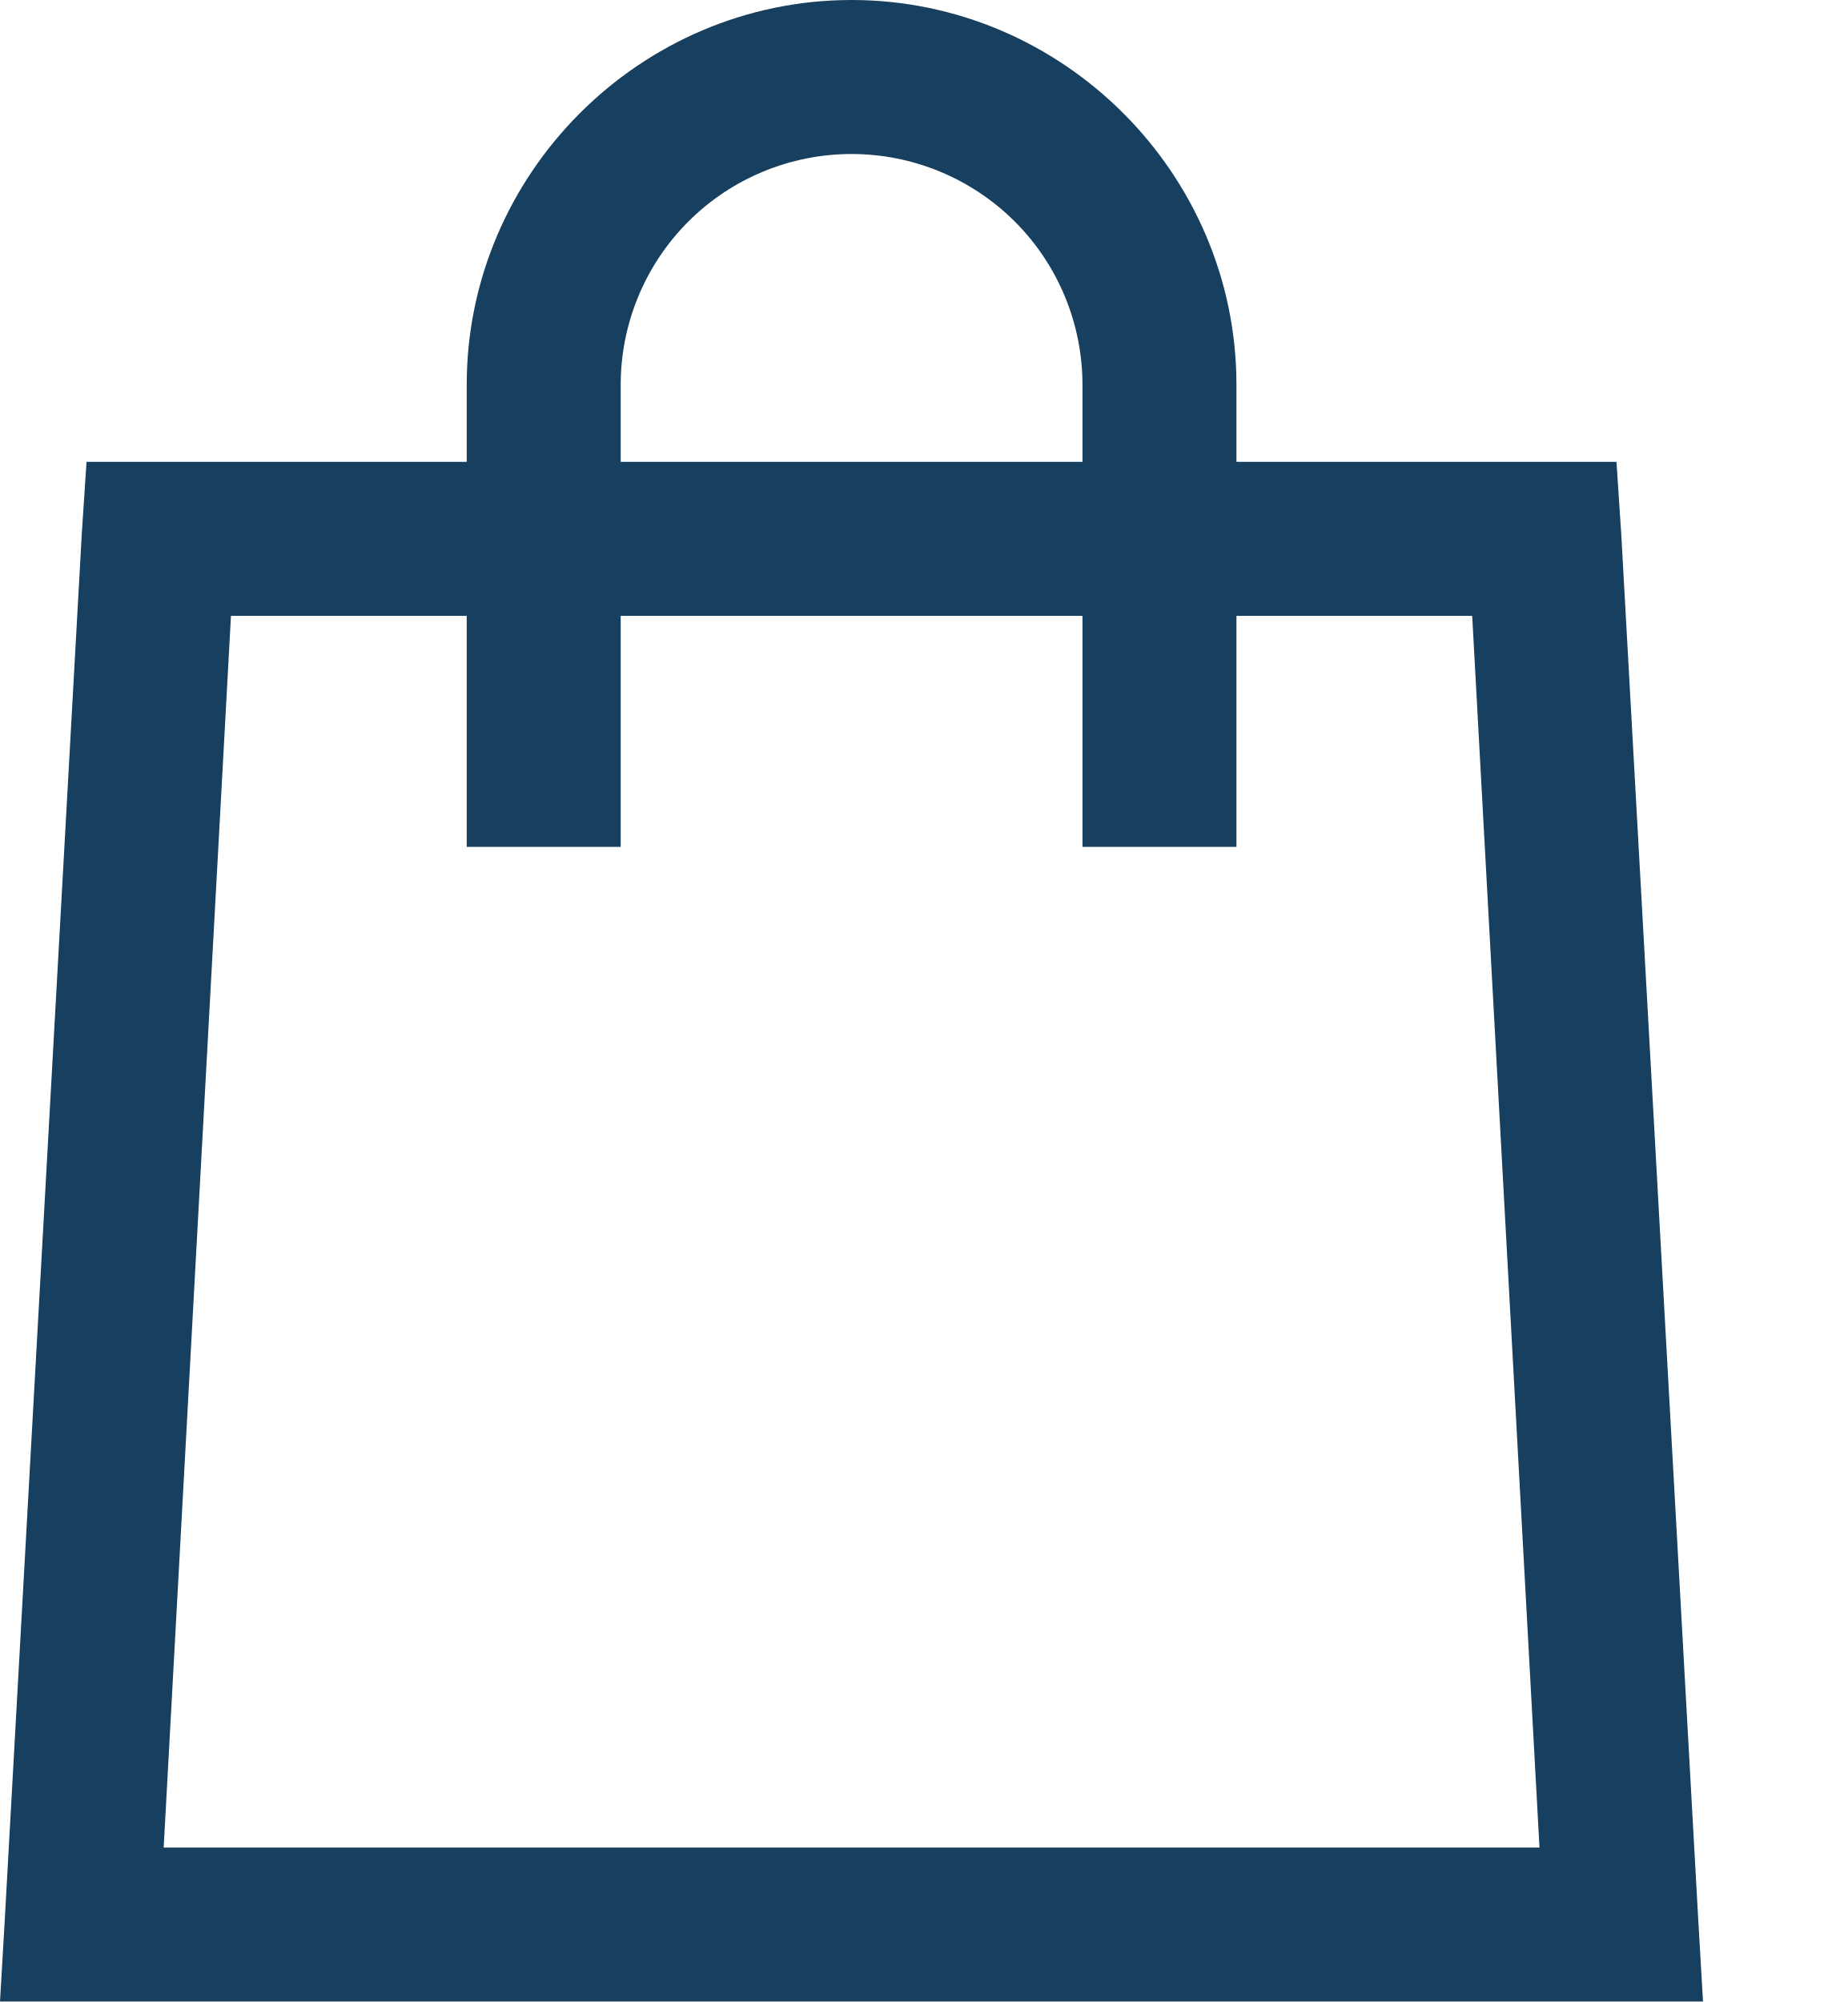
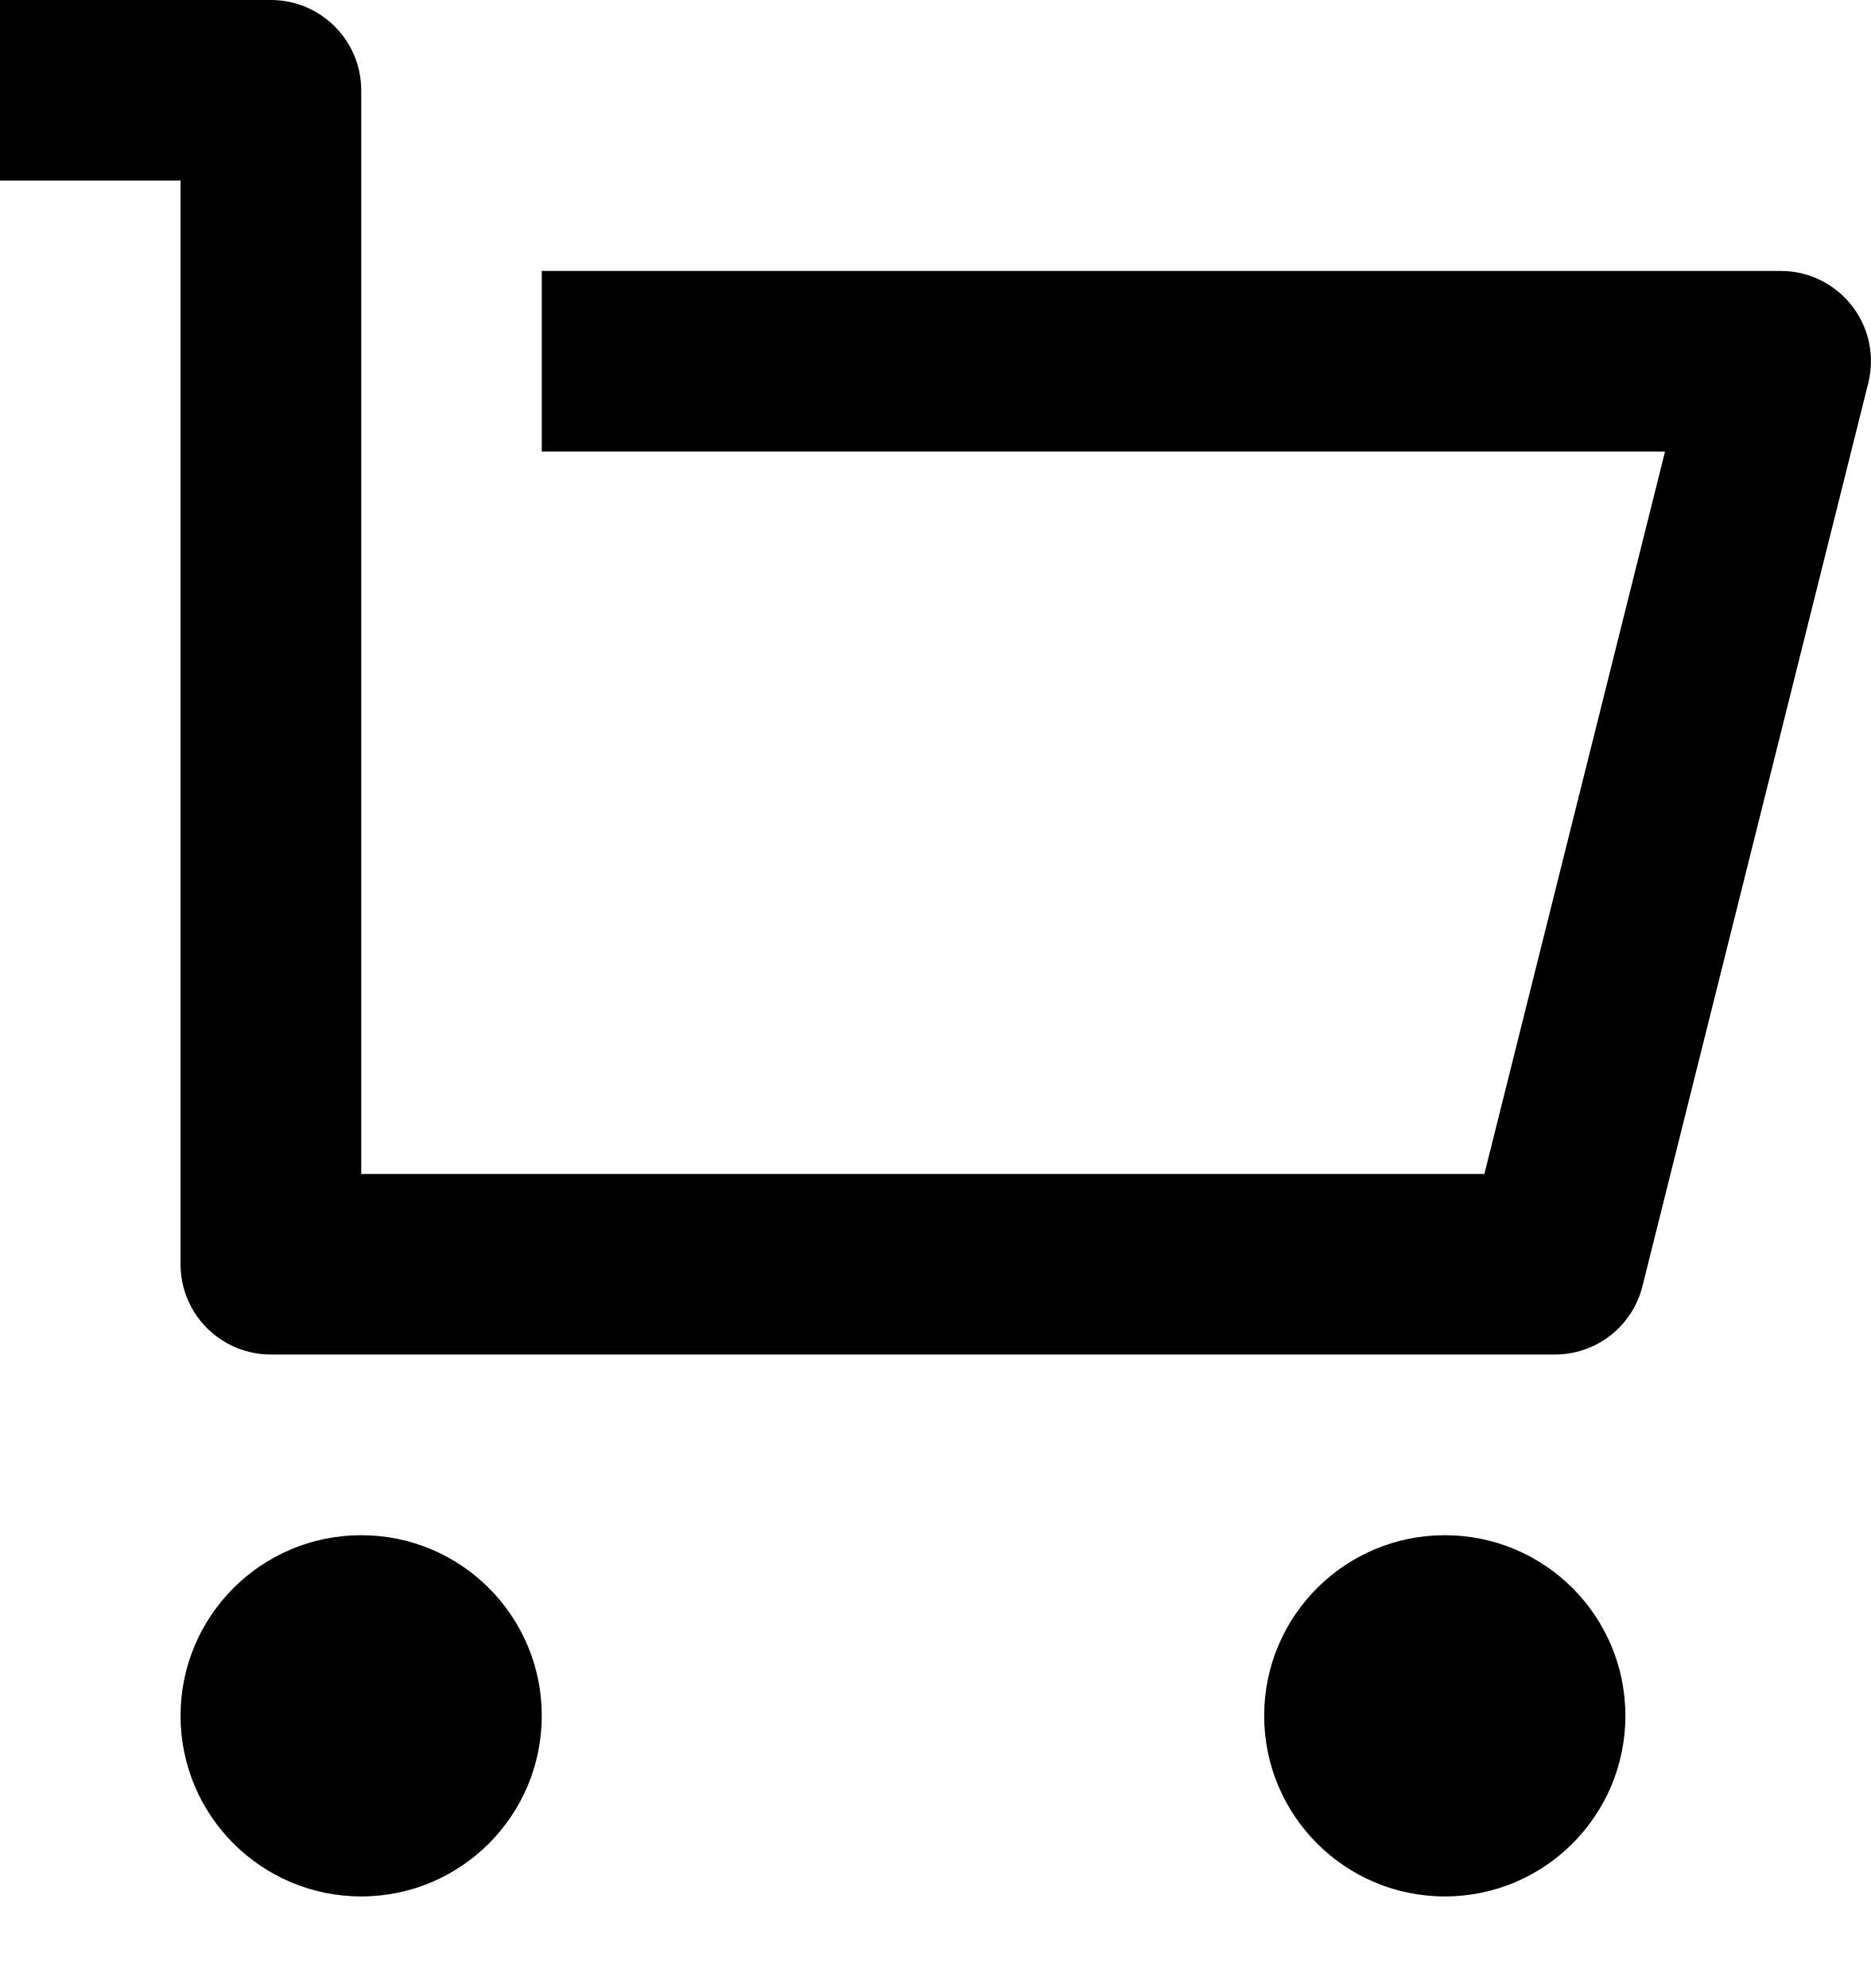
- <svg xmlns="http://www.w3.org/2000/svg" width="12" height="13" viewBox="0 0 12 13" fill="none">
-   <path id="Vector" d="M5.53 0C4.158 0 3.031 1.127 3.031 2.499V2.999H0.562L0.531 3.468L0.031 12.466L0 12.997H11.06L11.029 12.466L10.529 3.468L10.498 2.999H8.03V2.499C8.03 1.127 6.903 0 5.53 0ZM5.53 1C5.928 1 6.309 1.158 6.591 1.439C6.872 1.72 7.03 2.102 7.03 2.499V2.999H4.031V2.499C4.031 2.102 4.189 1.72 4.47 1.439C4.751 1.158 5.133 1 5.53 1ZM1.5 3.999H3.031V5.499H4.031V3.999H7.03V5.499H8.03V3.999H9.561L9.998 11.997H1.063L1.5 3.999Z" fill="#173F5F" />
+ <svg xmlns="http://www.w3.org/2000/svg" width="16" height="17" viewBox="0 0 16 17" fill="none">
+   <path id="Vector" d="M1.544 10.811V1.544H0V0H2.317C2.743 0 3.089 0.346 3.089 0.772V10.039H12.694L14.239 3.861H4.633V2.317H15.228C15.654 2.317 16 2.662 16 3.089C16 3.152 15.992 3.215 15.977 3.276L14.046 10.998C13.96 11.342 13.652 11.583 13.297 11.583H2.317C1.89 11.583 1.544 11.238 1.544 10.811ZM3.089 16.217C2.236 16.217 1.544 15.525 1.544 14.672C1.544 13.819 2.236 13.128 3.089 13.128C3.942 13.128 4.633 13.819 4.633 14.672C4.633 15.525 3.942 16.217 3.089 16.217ZM12.356 16.217C11.503 16.217 10.811 15.525 10.811 14.672C10.811 13.819 11.503 13.128 12.356 13.128C13.209 13.128 13.9 13.819 13.9 14.672C13.9 15.525 13.209 16.217 12.356 16.217Z" fill="black" />
</svg>
